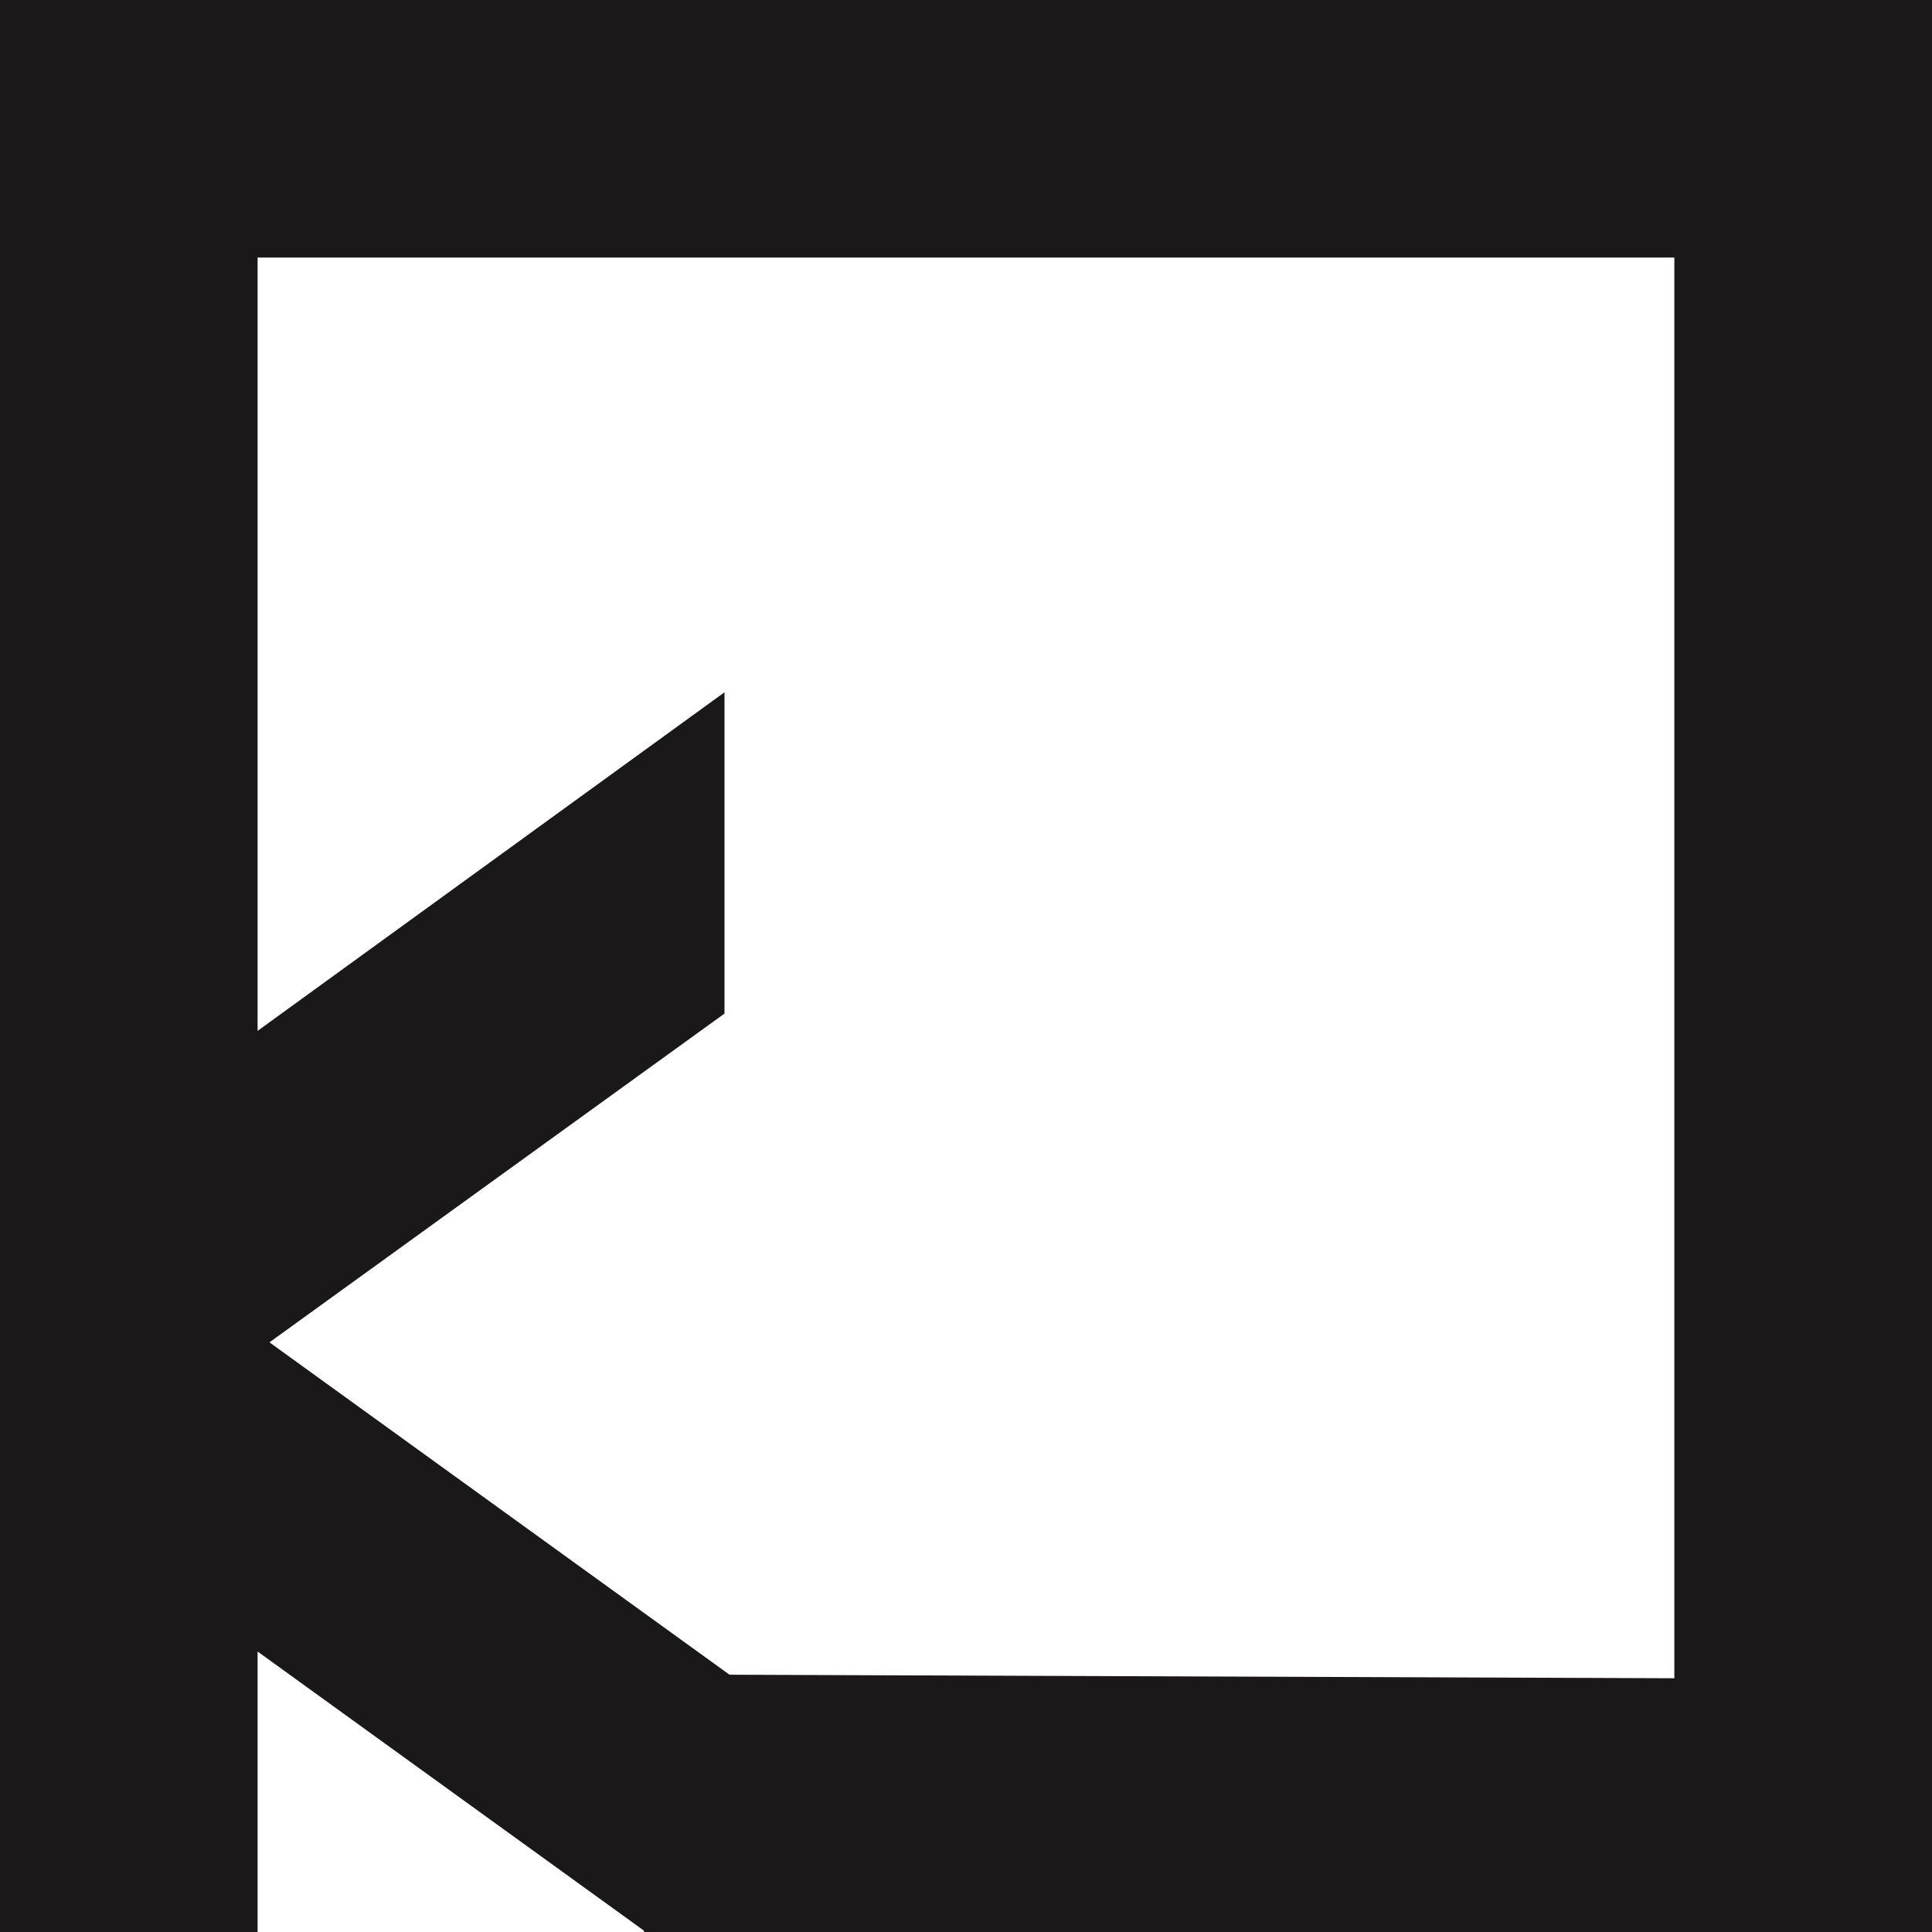
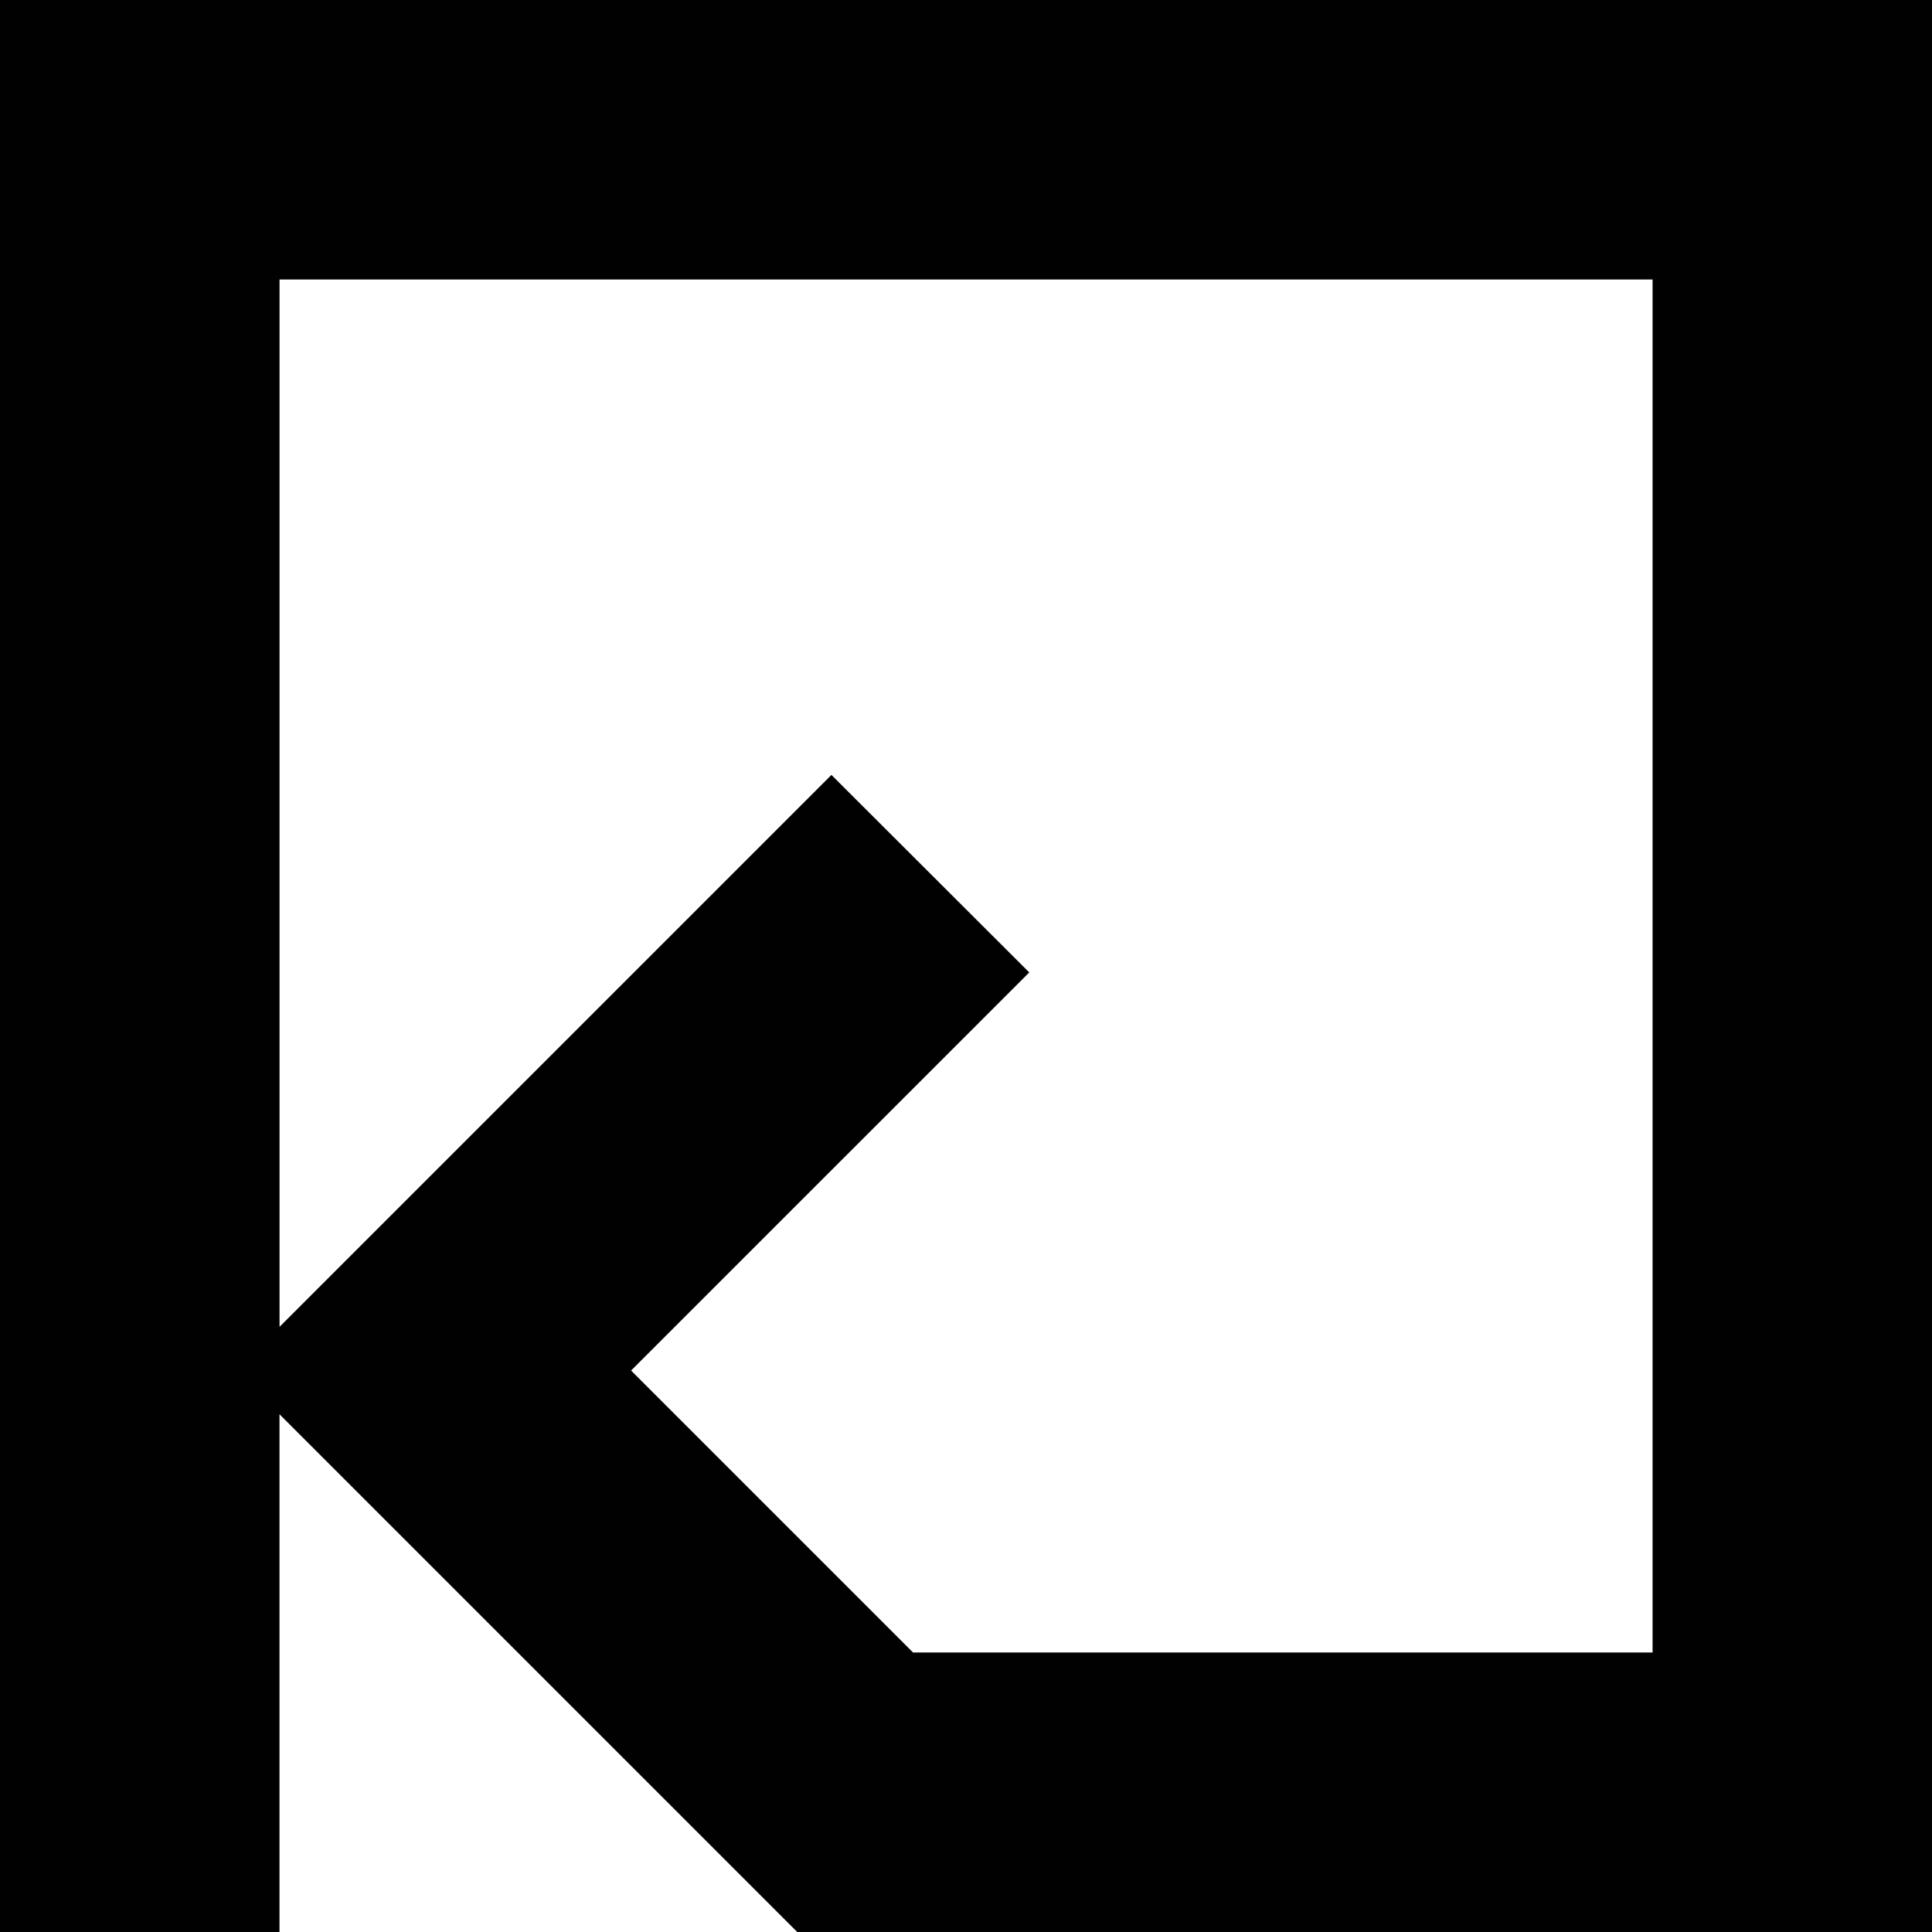
- <svg xmlns="http://www.w3.org/2000/svg" width="64" height="64" viewBox="0 0 64 64" fill="none">
-   <path d="M64 0H55.465V64H64V0Z" fill="#1B1819" />
-   <path d="M8.533 0H0V64H8.533V0Z" fill="#1B1819" />
-   <path d="M64 55.627V64H21.333V55.467L24.166 55.477L64 55.627Z" fill="#1B1819" />
-   <path d="M64 0H0V8.532H64L64 0Z" fill="#1B1819" />
-   <path d="M24 33.576L3.139 48.648L0 44.303V40.377L8.533 34.149L24 22.933V33.576Z" fill="#1B1819" />
-   <path d="M28.589 58.673L24.74 64H21.394L21.333 63.956L0.533 48.929L5.53 42.013L24.166 55.477L28.589 58.673Z" fill="#1B1819" />
+ <svg xmlns="http://www.w3.org/2000/svg" id="Layer_1" data-name="Layer 1" viewBox="0 0 311.07 311.07">
+   <defs>
+     <style>
+       .cls-1 {
+         fill: #010101;
+         stroke-width: 0px;
+       }
+     </style>
+   </defs>
+   <path class="cls-1" d="m0,0v311.07h45v-83.36l83.36,83.36h182.71V0H0Zm266.07,266.07h-119.06l-45.4-45.4,64.11-64.1-31.85-31.8-88.86,88.86V45h221.07v221.07Z" />
</svg>
